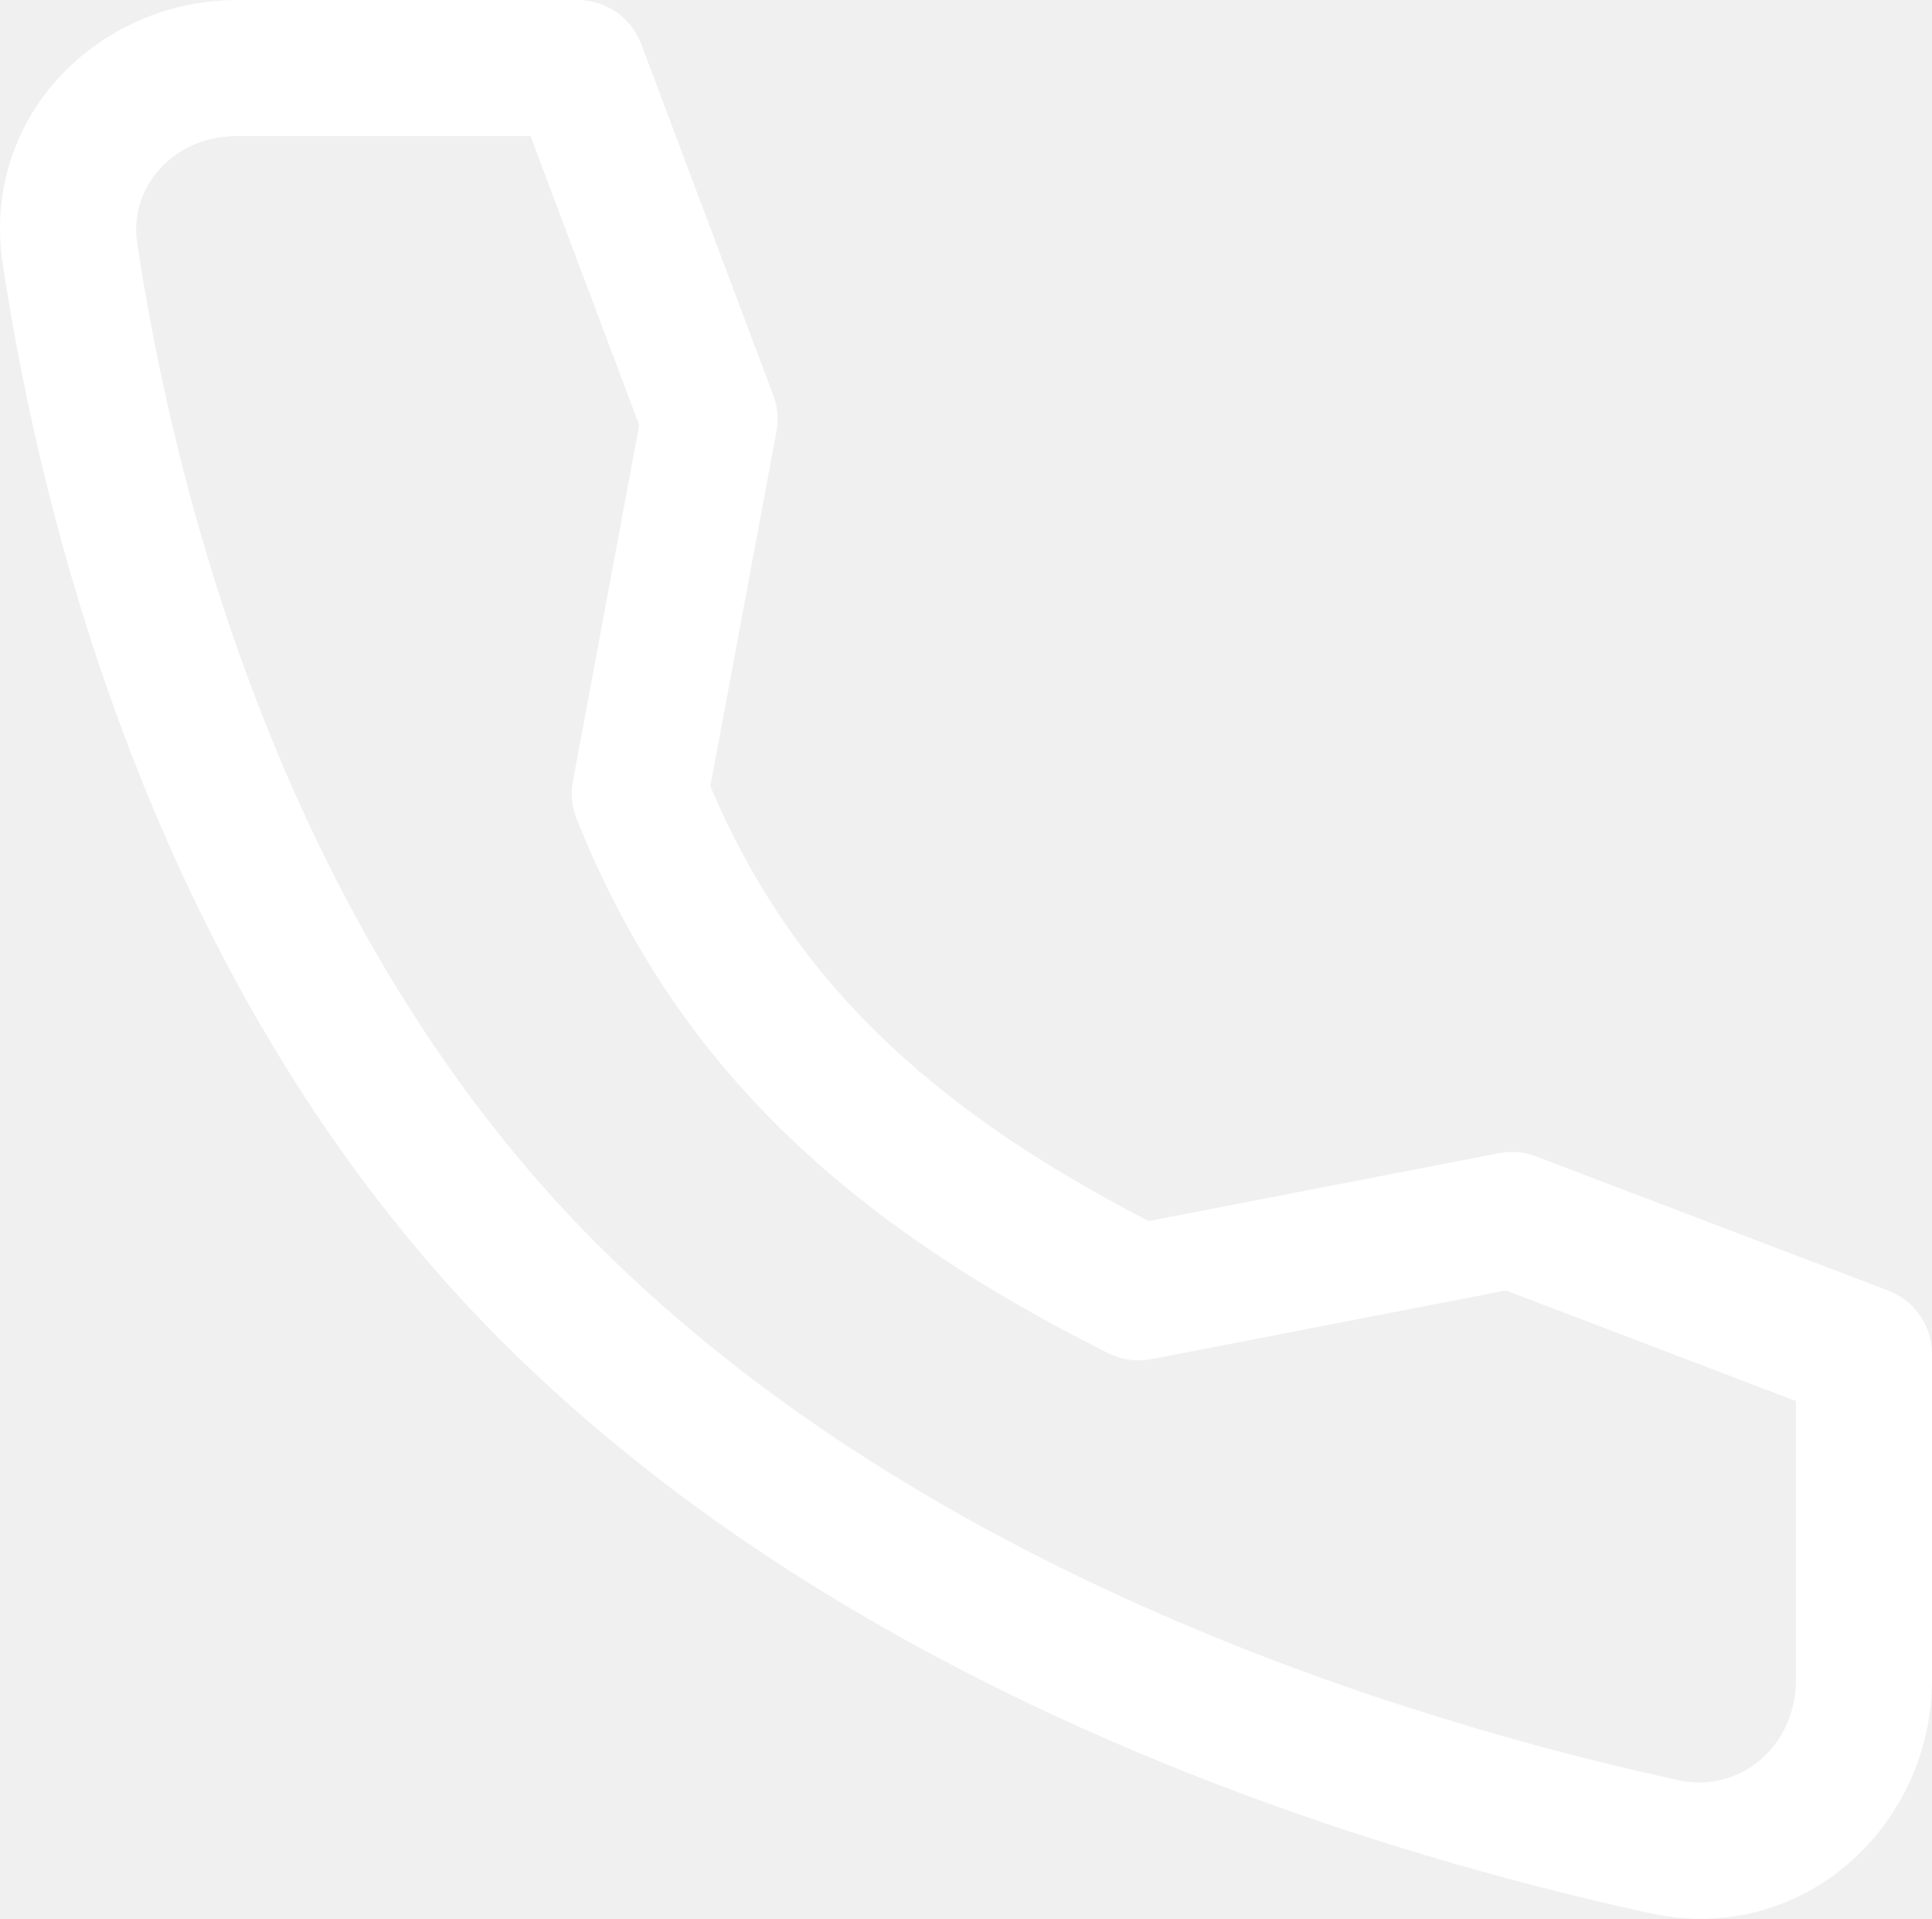
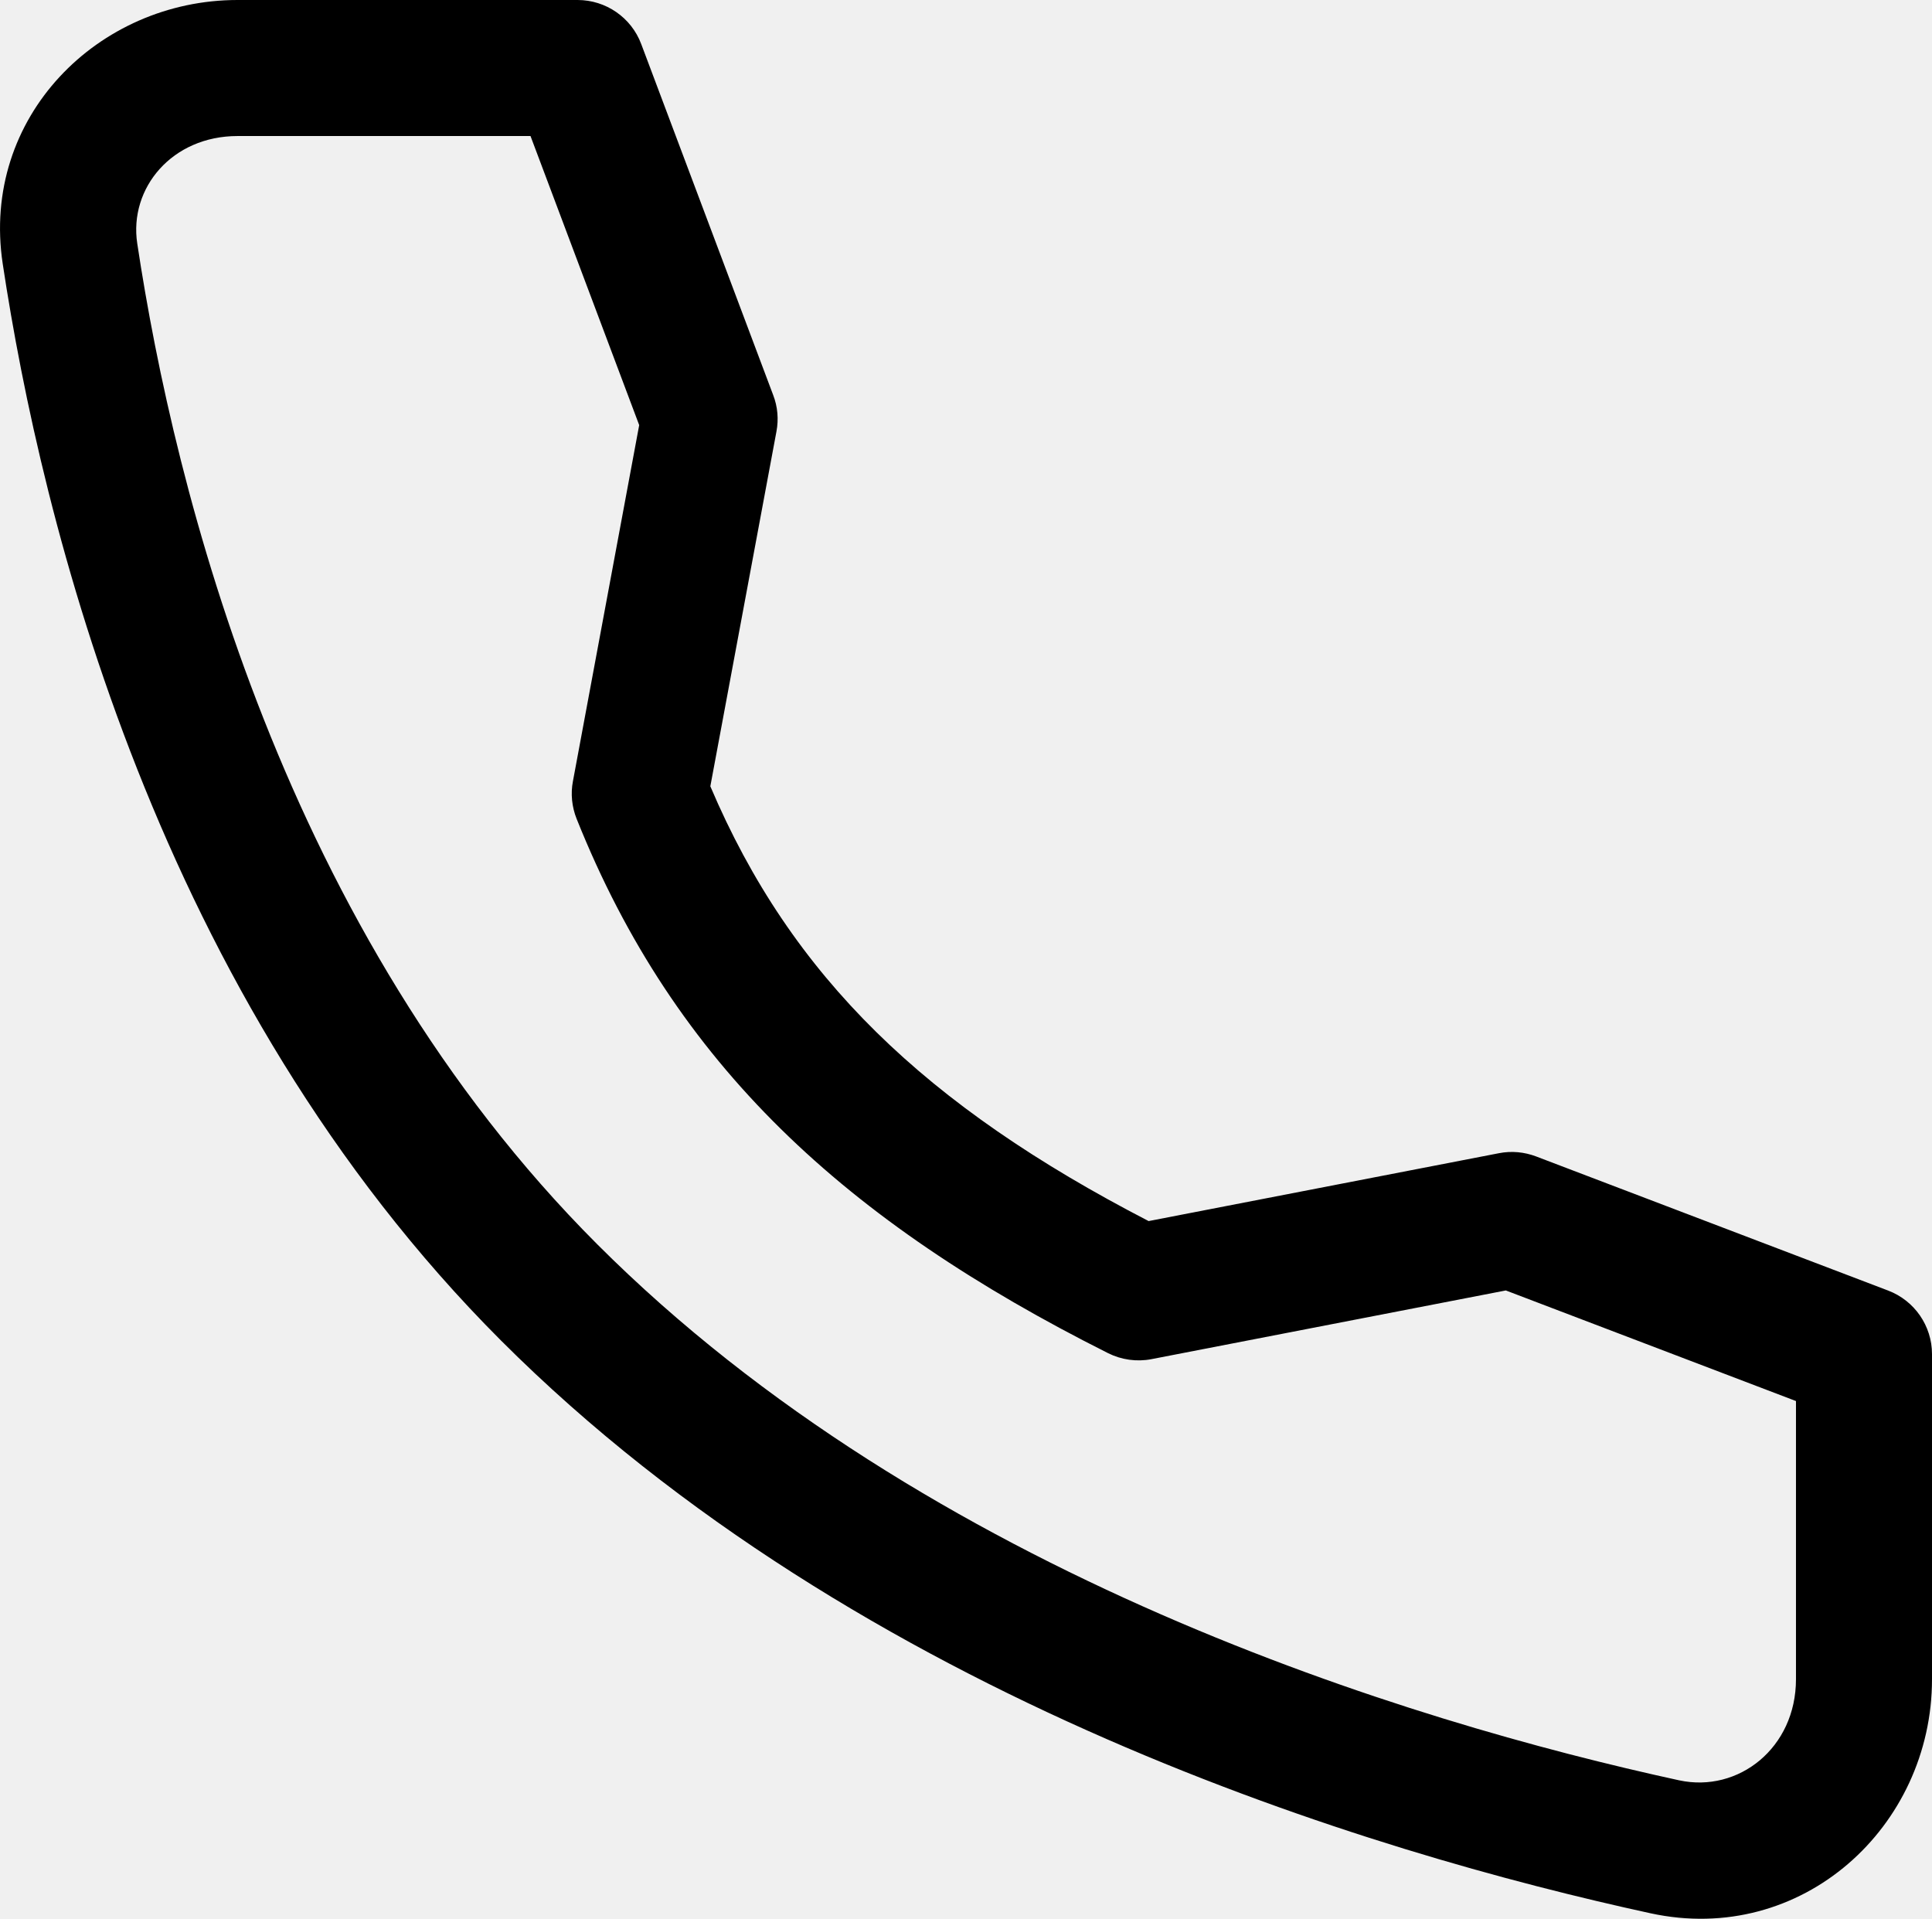
<svg xmlns="http://www.w3.org/2000/svg" preserveAspectRatio="none" overflow="visible" style="display: block;" width="14.203" height="14.104" viewBox="0 0 14.203 14.104" fill="none">
-   <path id="Path (Stroke)" fill-rule="evenodd" clip-rule="evenodd" d="M1.746 1.98682e-07L4.246 0C4.454 0 4.641 0.129 4.714 0.324L5.684 2.904C5.717 2.989 5.725 3.082 5.708 3.172L5.222 5.78C5.819 7.185 6.806 8.129 8.444 8.976L11.02 8.477C11.112 8.459 11.206 8.468 11.293 8.501L13.881 9.487C14.075 9.561 14.203 9.747 14.203 9.954L14.203 12.344C14.203 13.427 13.248 14.307 12.132 14.064C10.096 13.621 6.324 12.495 3.683 9.854C1.153 7.323 0.305 3.828 0.02 1.939C-0.143 0.861 0.722 2.78155e-07 1.746 1.98682e-07ZM3.9 1L1.746 1C1.266 1 0.947 1.381 1.009 1.79C1.284 3.612 2.089 6.845 4.39 9.146C6.822 11.579 10.358 12.655 12.344 13.087C12.78 13.181 13.203 12.849 13.203 12.344L13.203 10.299L11.07 9.486L8.465 9.991C8.357 10.012 8.244 9.996 8.146 9.947C6.216 8.978 4.963 7.83 4.239 6.019C4.204 5.931 4.194 5.835 4.212 5.742L4.699 3.125L3.9 1Z" fill="white" />
+   <path id="Path (Stroke)" fill-rule="evenodd" clip-rule="evenodd" d="M1.746 1.98682e-07L4.246 0C4.454 0 4.641 0.129 4.714 0.324L5.684 2.904C5.717 2.989 5.725 3.082 5.708 3.172L5.222 5.78C5.819 7.185 6.806 8.129 8.444 8.976L11.02 8.477C11.112 8.459 11.206 8.468 11.293 8.501L13.881 9.487C14.075 9.561 14.203 9.747 14.203 9.954L14.203 12.344C14.203 13.427 13.248 14.307 12.132 14.064C10.096 13.621 6.324 12.495 3.683 9.854C1.153 7.323 0.305 3.828 0.02 1.939C-0.143 0.861 0.722 2.78155e-07 1.746 1.98682e-07ZM3.9 1L1.746 1C1.266 1 0.947 1.381 1.009 1.79C1.284 3.612 2.089 6.845 4.39 9.146C6.822 11.579 10.358 12.655 12.344 13.087C12.78 13.181 13.203 12.849 13.203 12.344L13.203 10.299L11.07 9.486L8.465 9.991C8.357 10.012 8.244 9.996 8.146 9.947C6.216 8.978 4.963 7.83 4.239 6.019C4.204 5.931 4.194 5.835 4.212 5.742L4.699 3.125L3.9 1Z" fill="currentColor" />
</svg>
